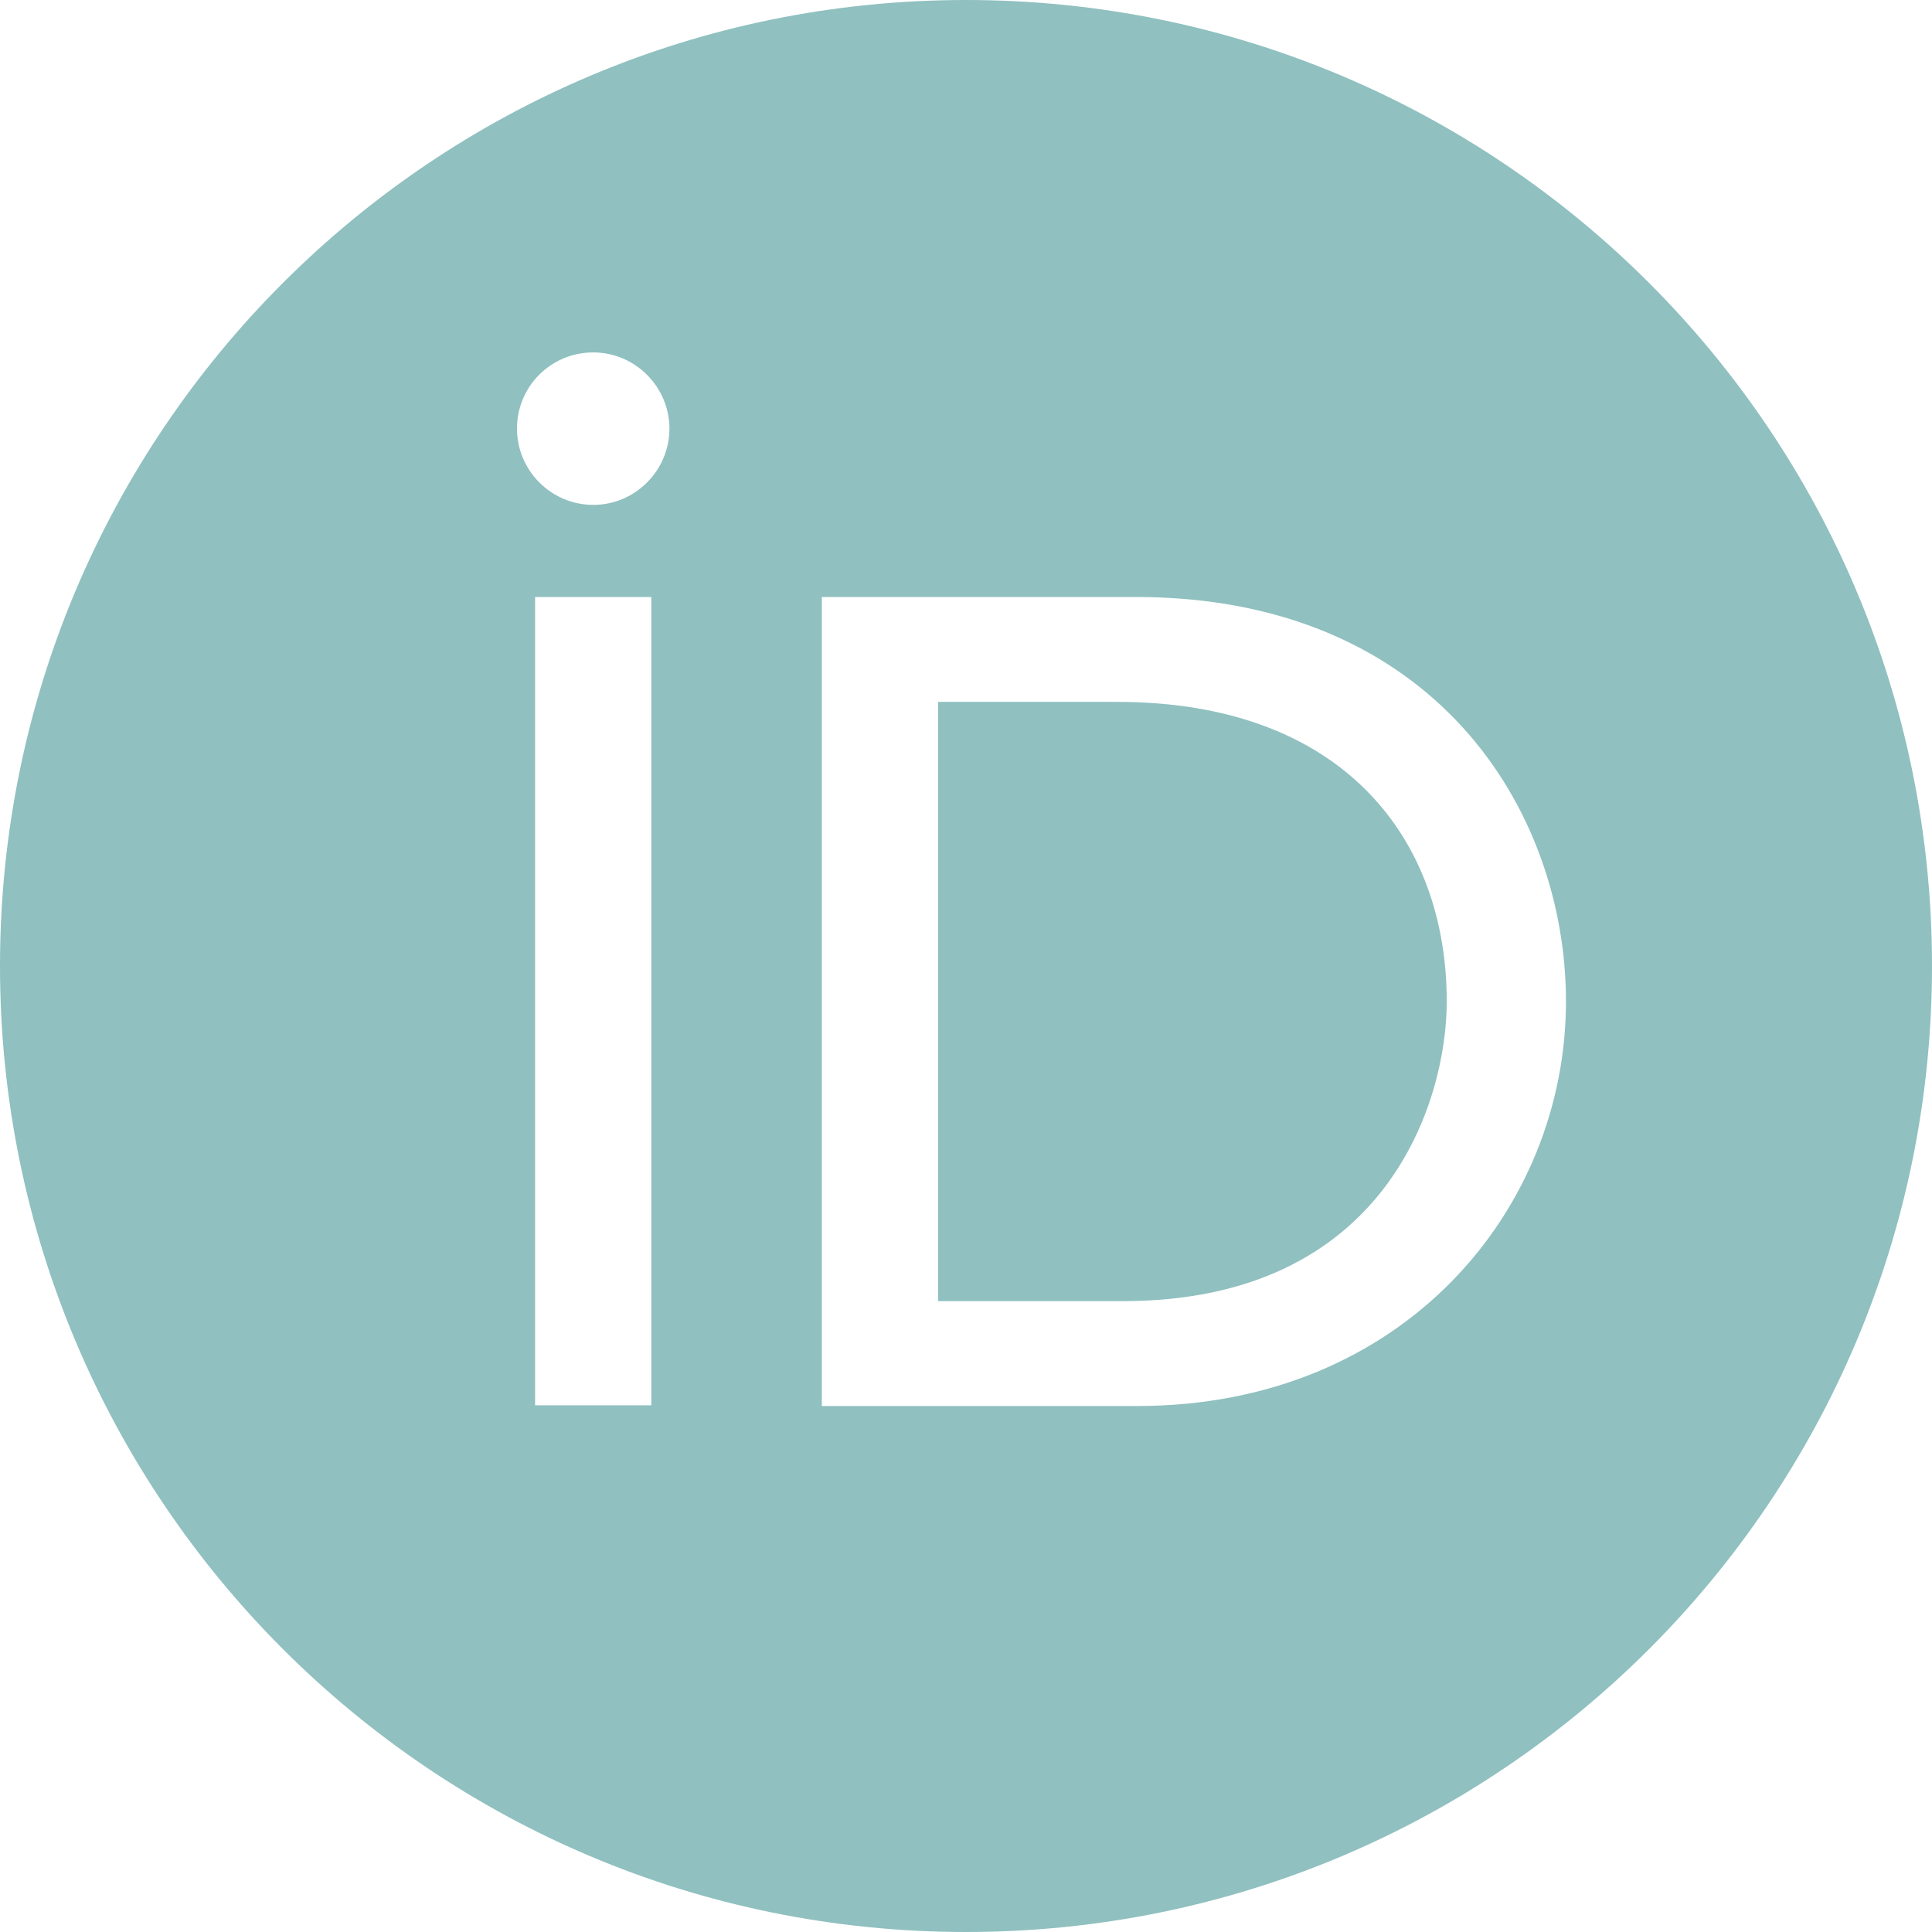
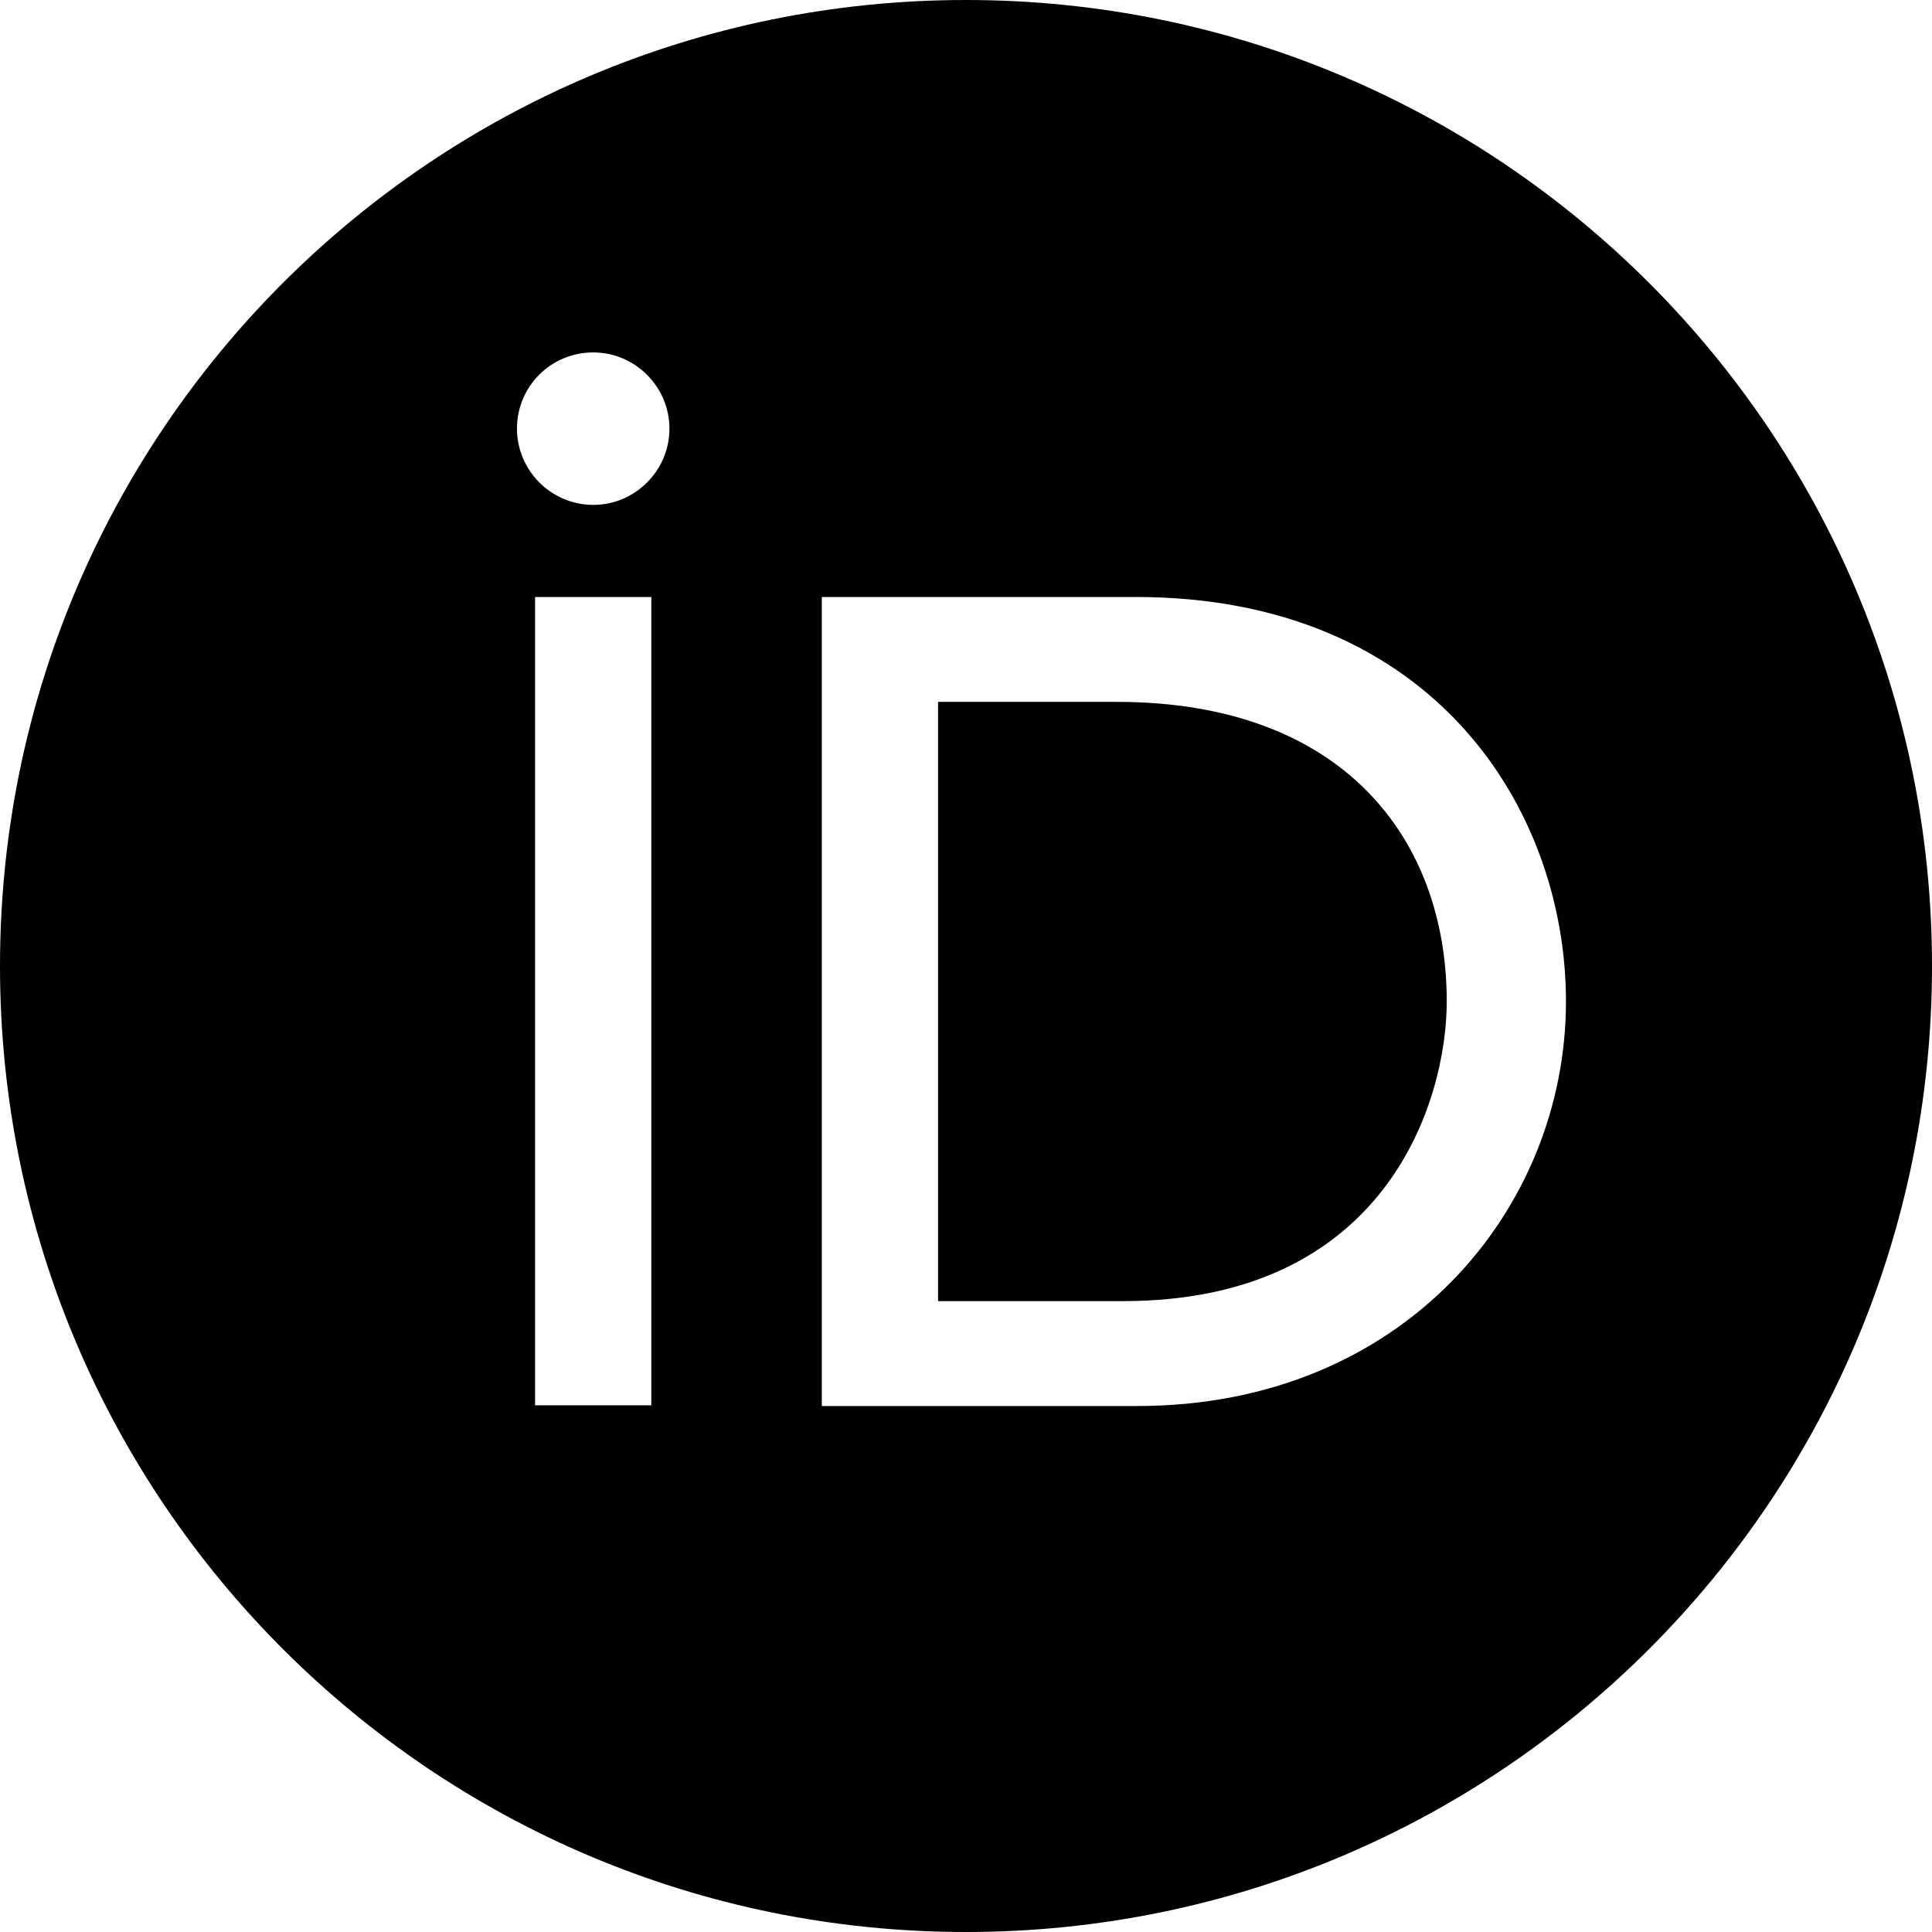
- <svg xmlns="http://www.w3.org/2000/svg" fill="#90c0c0" role="img" viewBox="0 0 24 24">
+ <svg xmlns="http://www.w3.org/2000/svg" fill="#000000" role="img" viewBox="0 0 24 24">
  <path d="M12 0C5.372 0 0 5.372 0 12s5.372 12 12 12 12-5.372 12-12S18.628 0 12 0zM7.369 4.378c.525 0 .947.431.947.947s-.422.947-.947.947a.95.95 0 0 1-.947-.947c0-.525.422-.947.947-.947zm-.722 3.038h1.444v10.041H6.647V7.416zm3.562 0h3.9c3.712 0 5.344 2.653 5.344 5.025 0 2.578-2.016 5.025-5.325 5.025h-3.919V7.416zm1.444 1.303v7.444h2.297c3.272 0 4.022-2.484 4.022-3.722 0-2.016-1.284-3.722-4.097-3.722h-2.222z" />
</svg>
